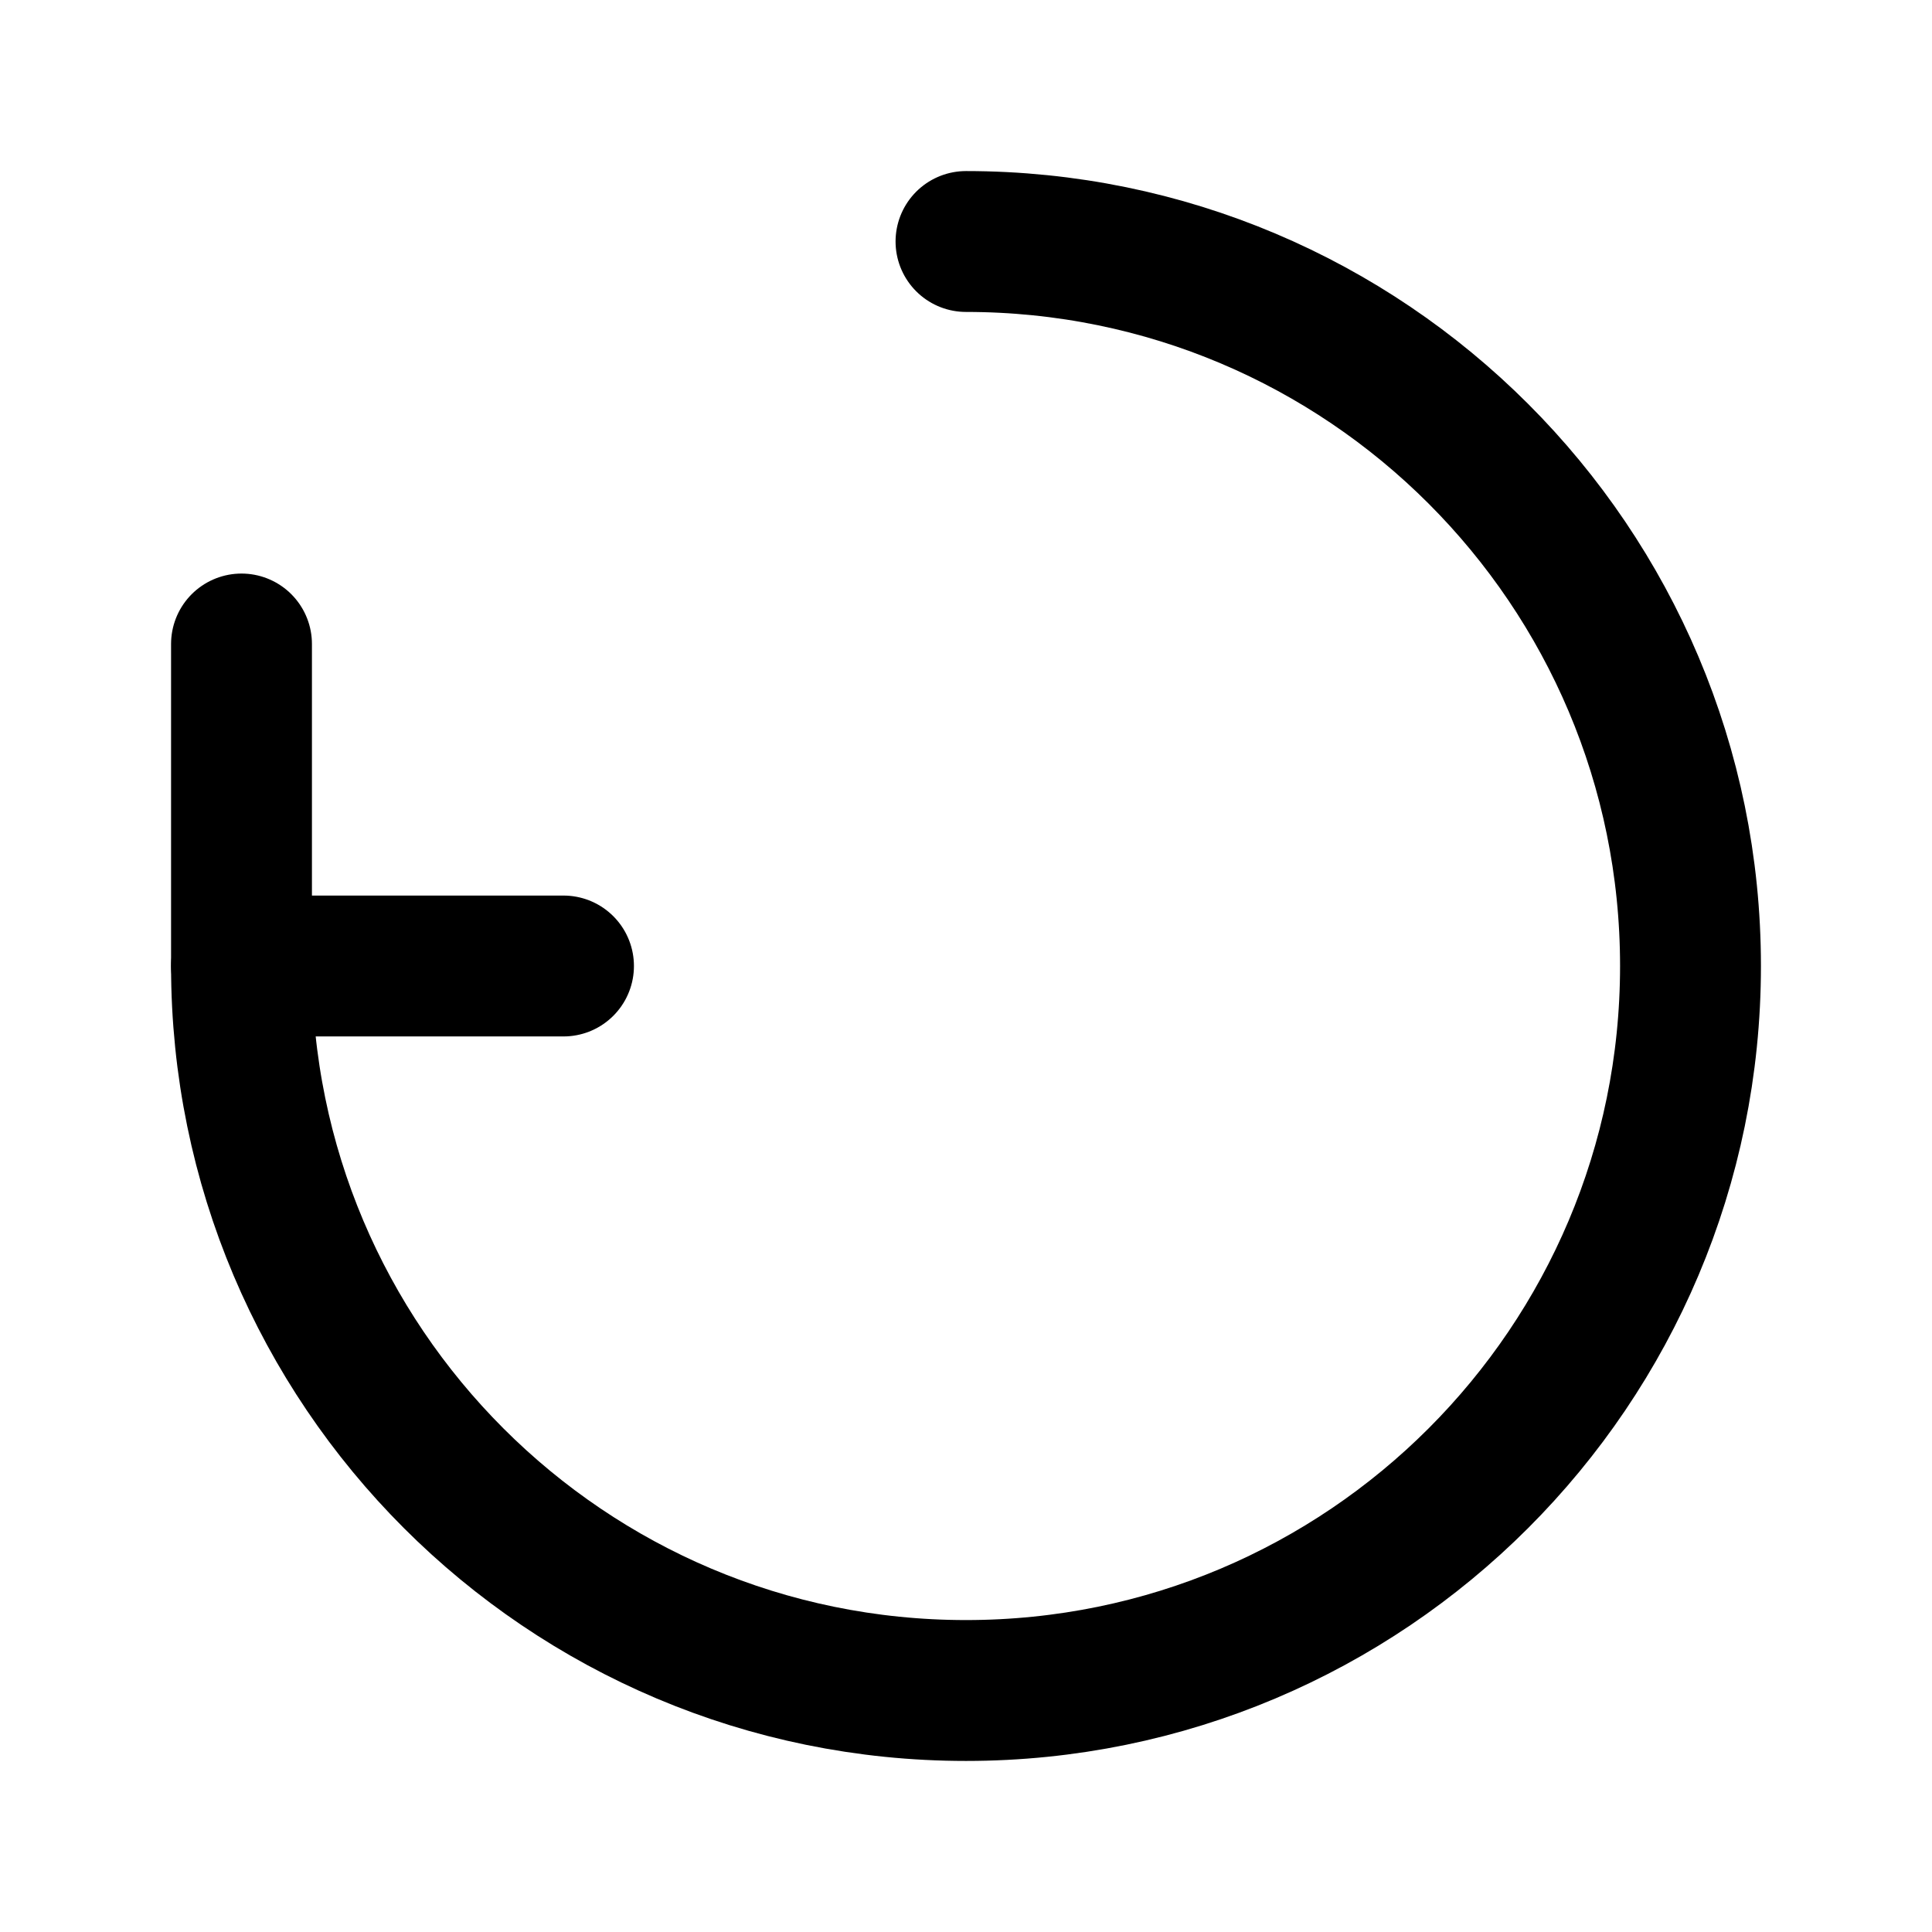
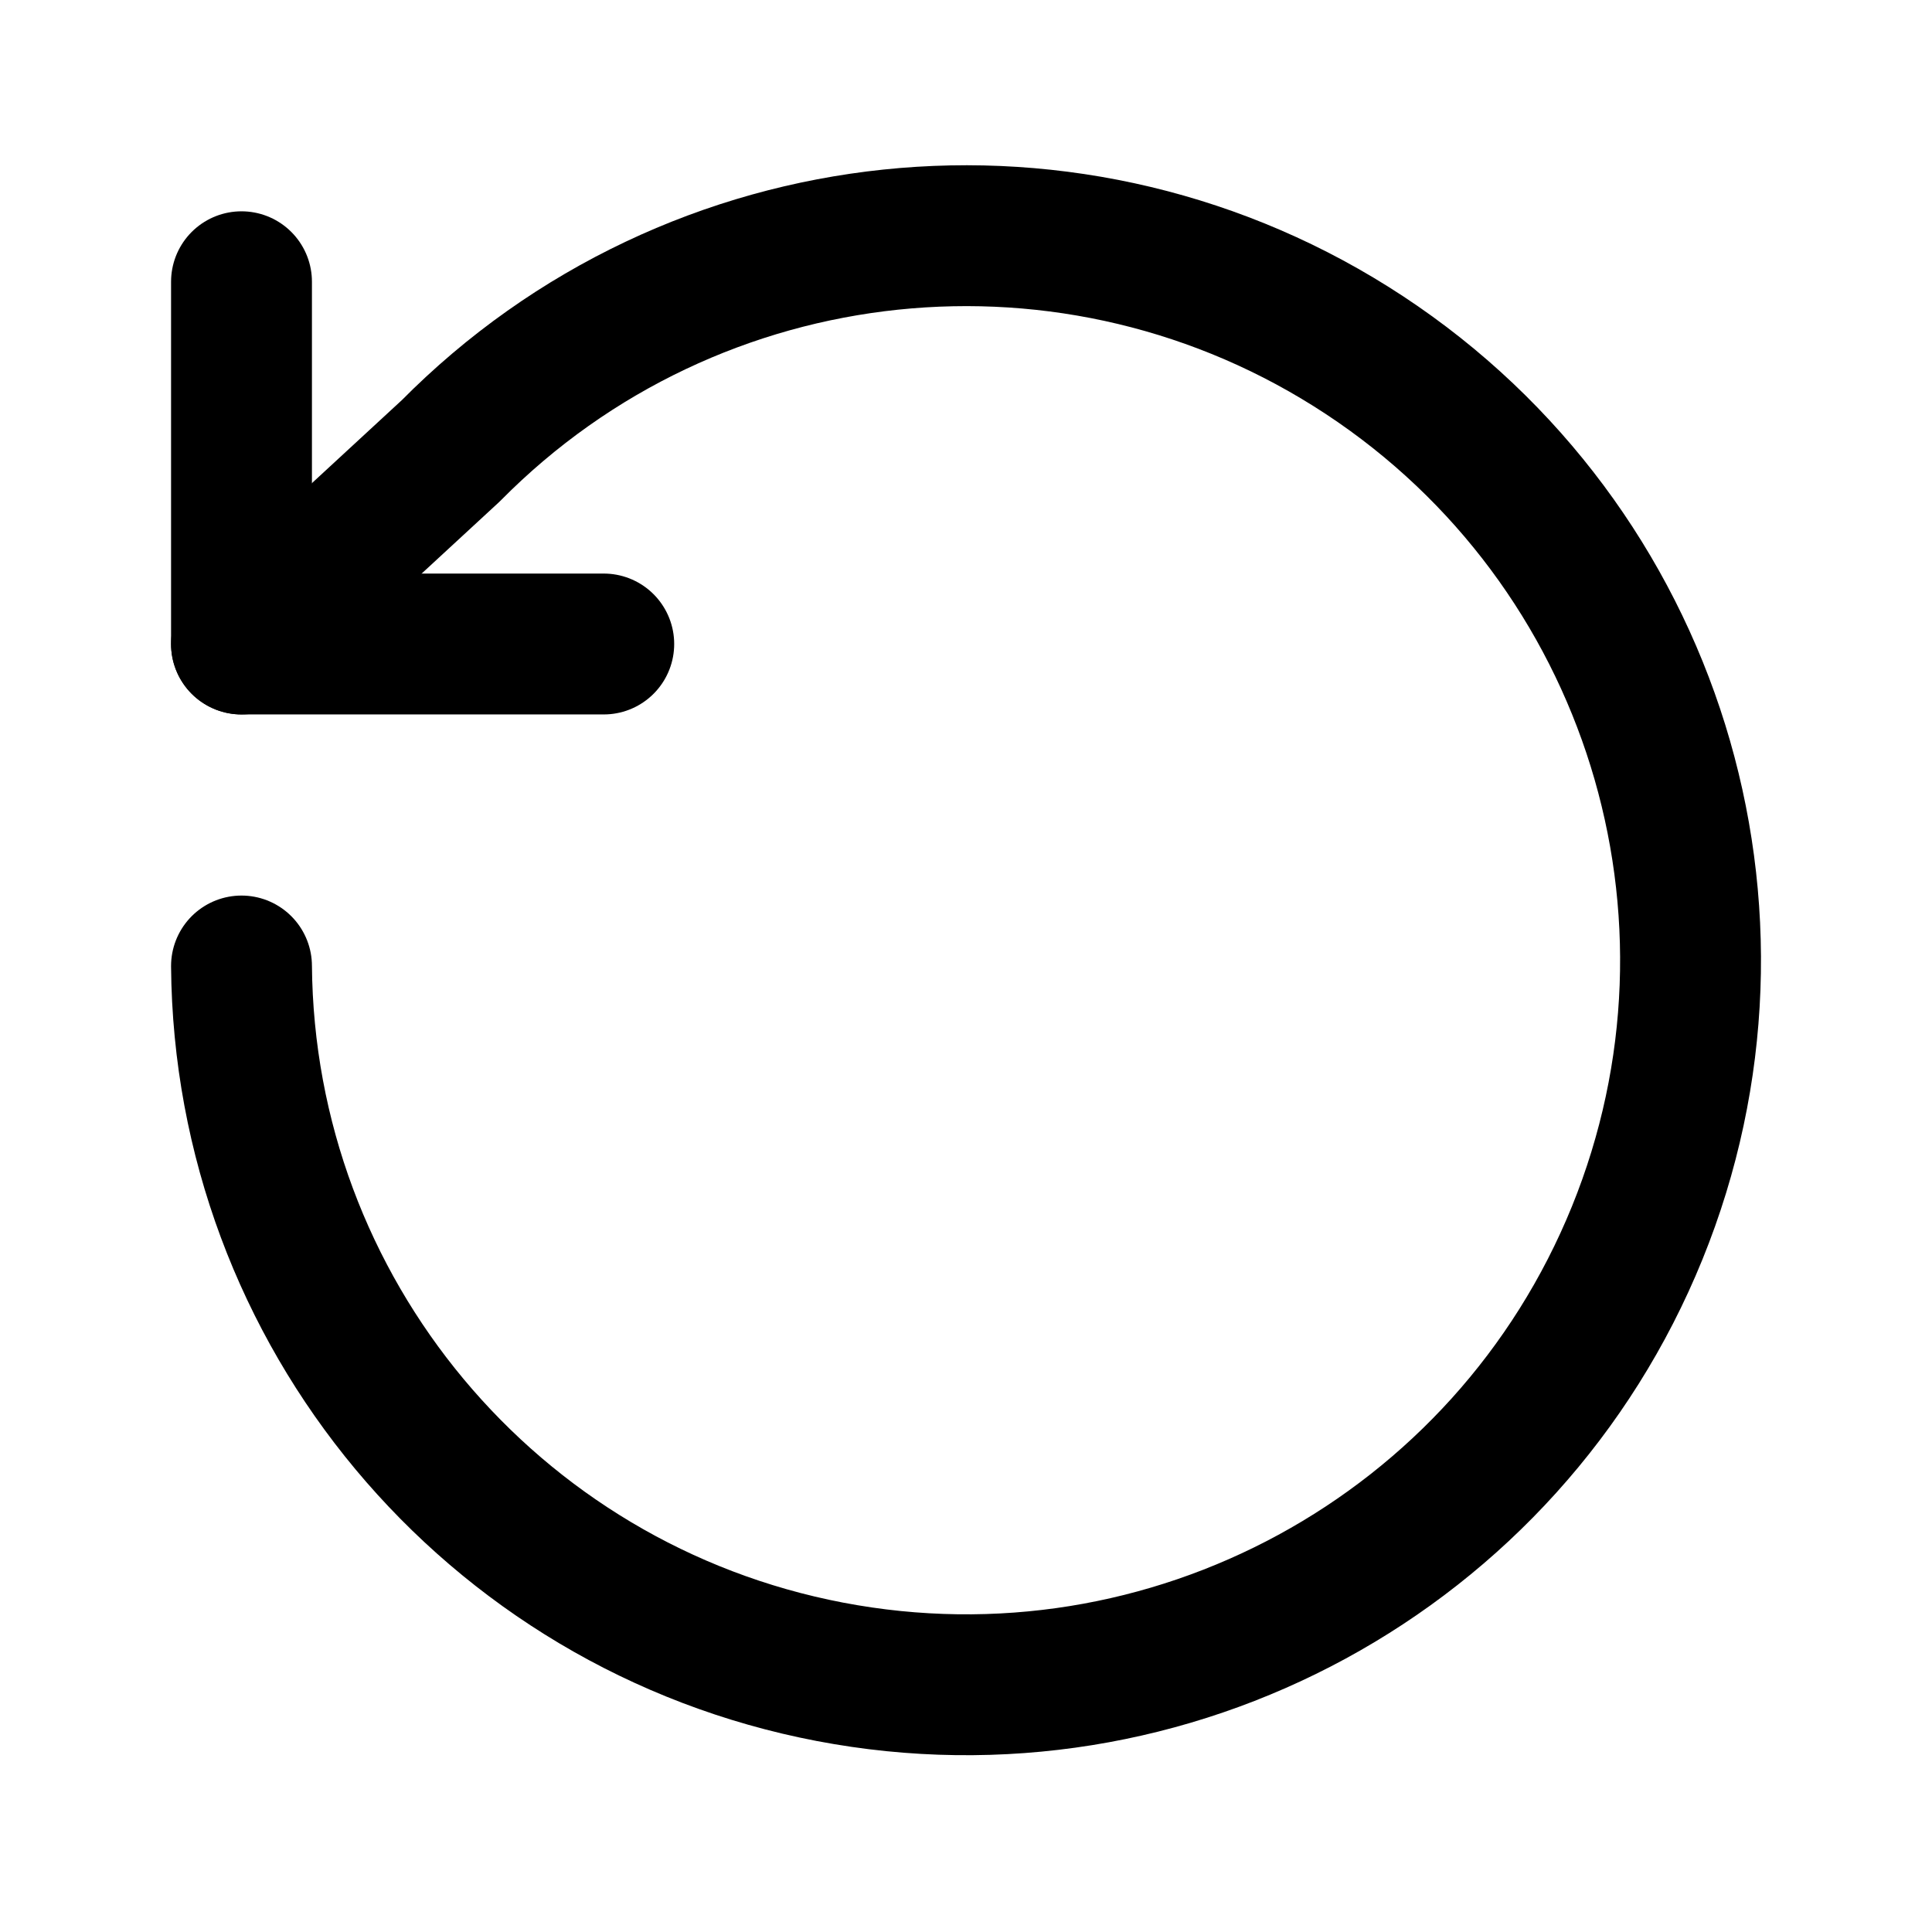
<svg xmlns="http://www.w3.org/2000/svg" viewBox="0 0 24 24" fill="none" stroke="currentColor" stroke-width="1.75" stroke-linecap="round" stroke-linejoin="round">
-   <path d="M12 3A9 9 0 1 1 3 12" />
-   <path d="M3 8v4h4" />
+   <path d="M3 12a9 9 0 1 0 2.6-6.4L3 8" />
+   <path d="M3 3.5V8h4.5" />
</svg>
